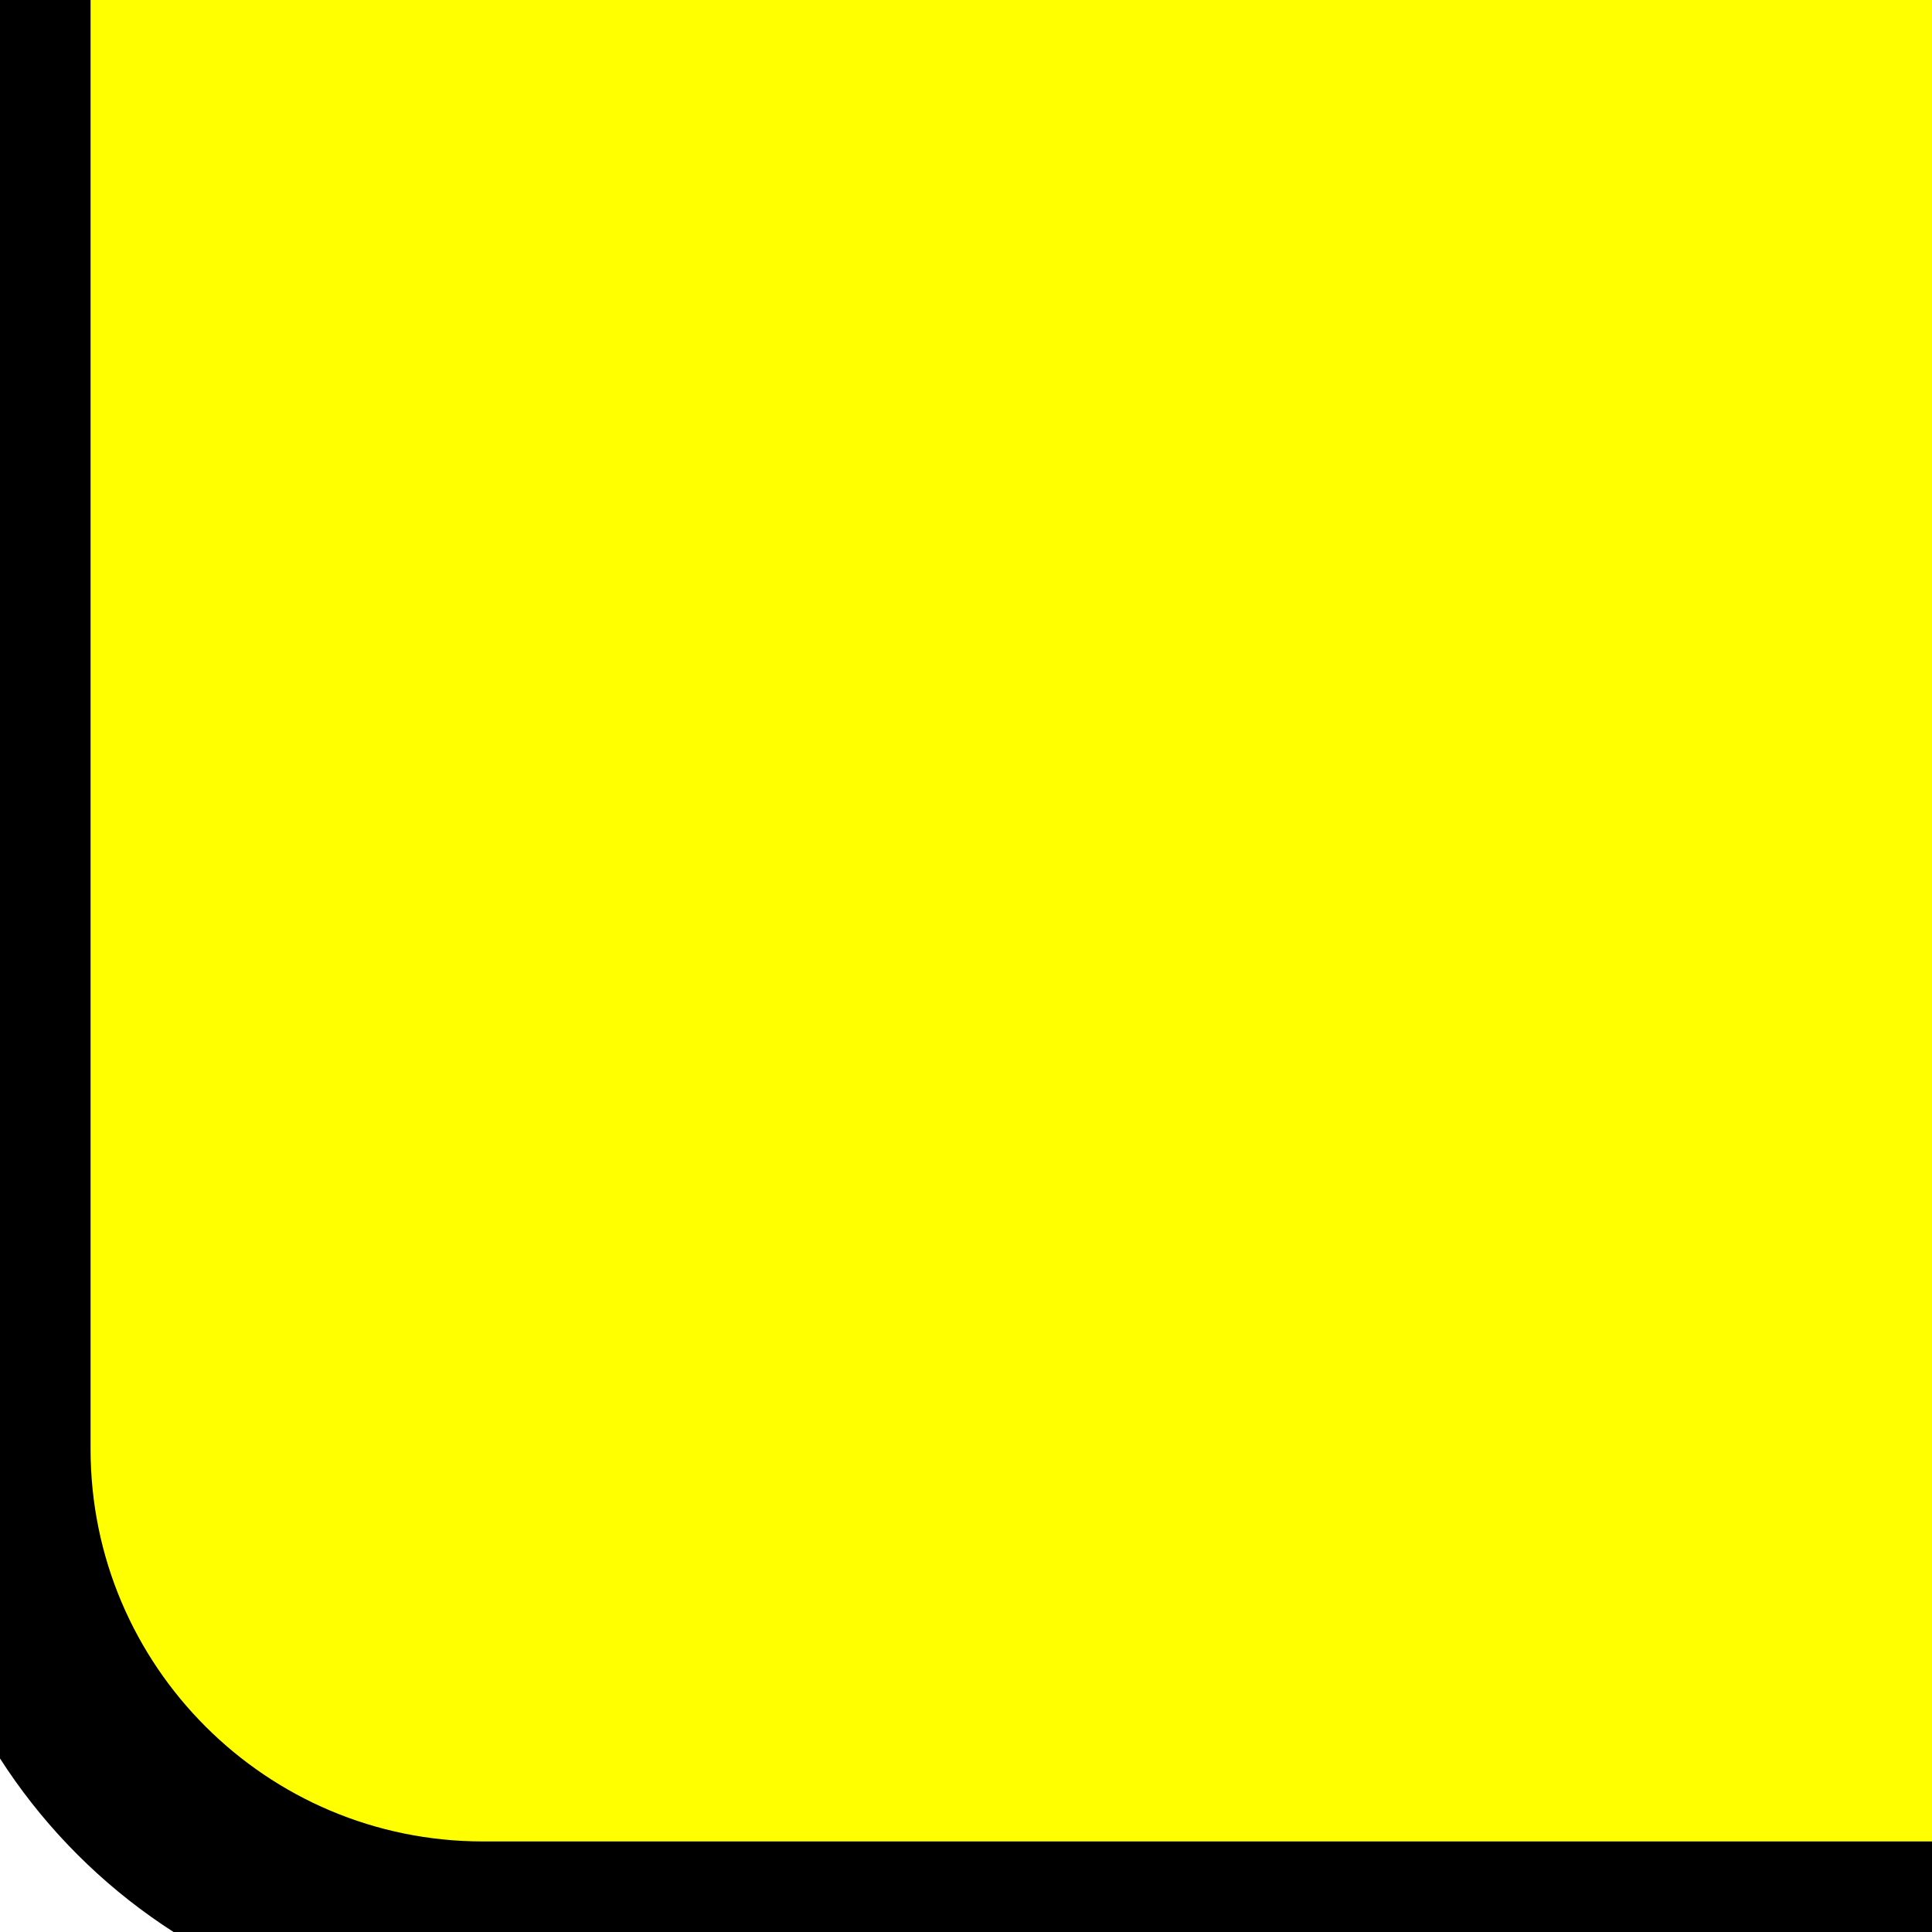
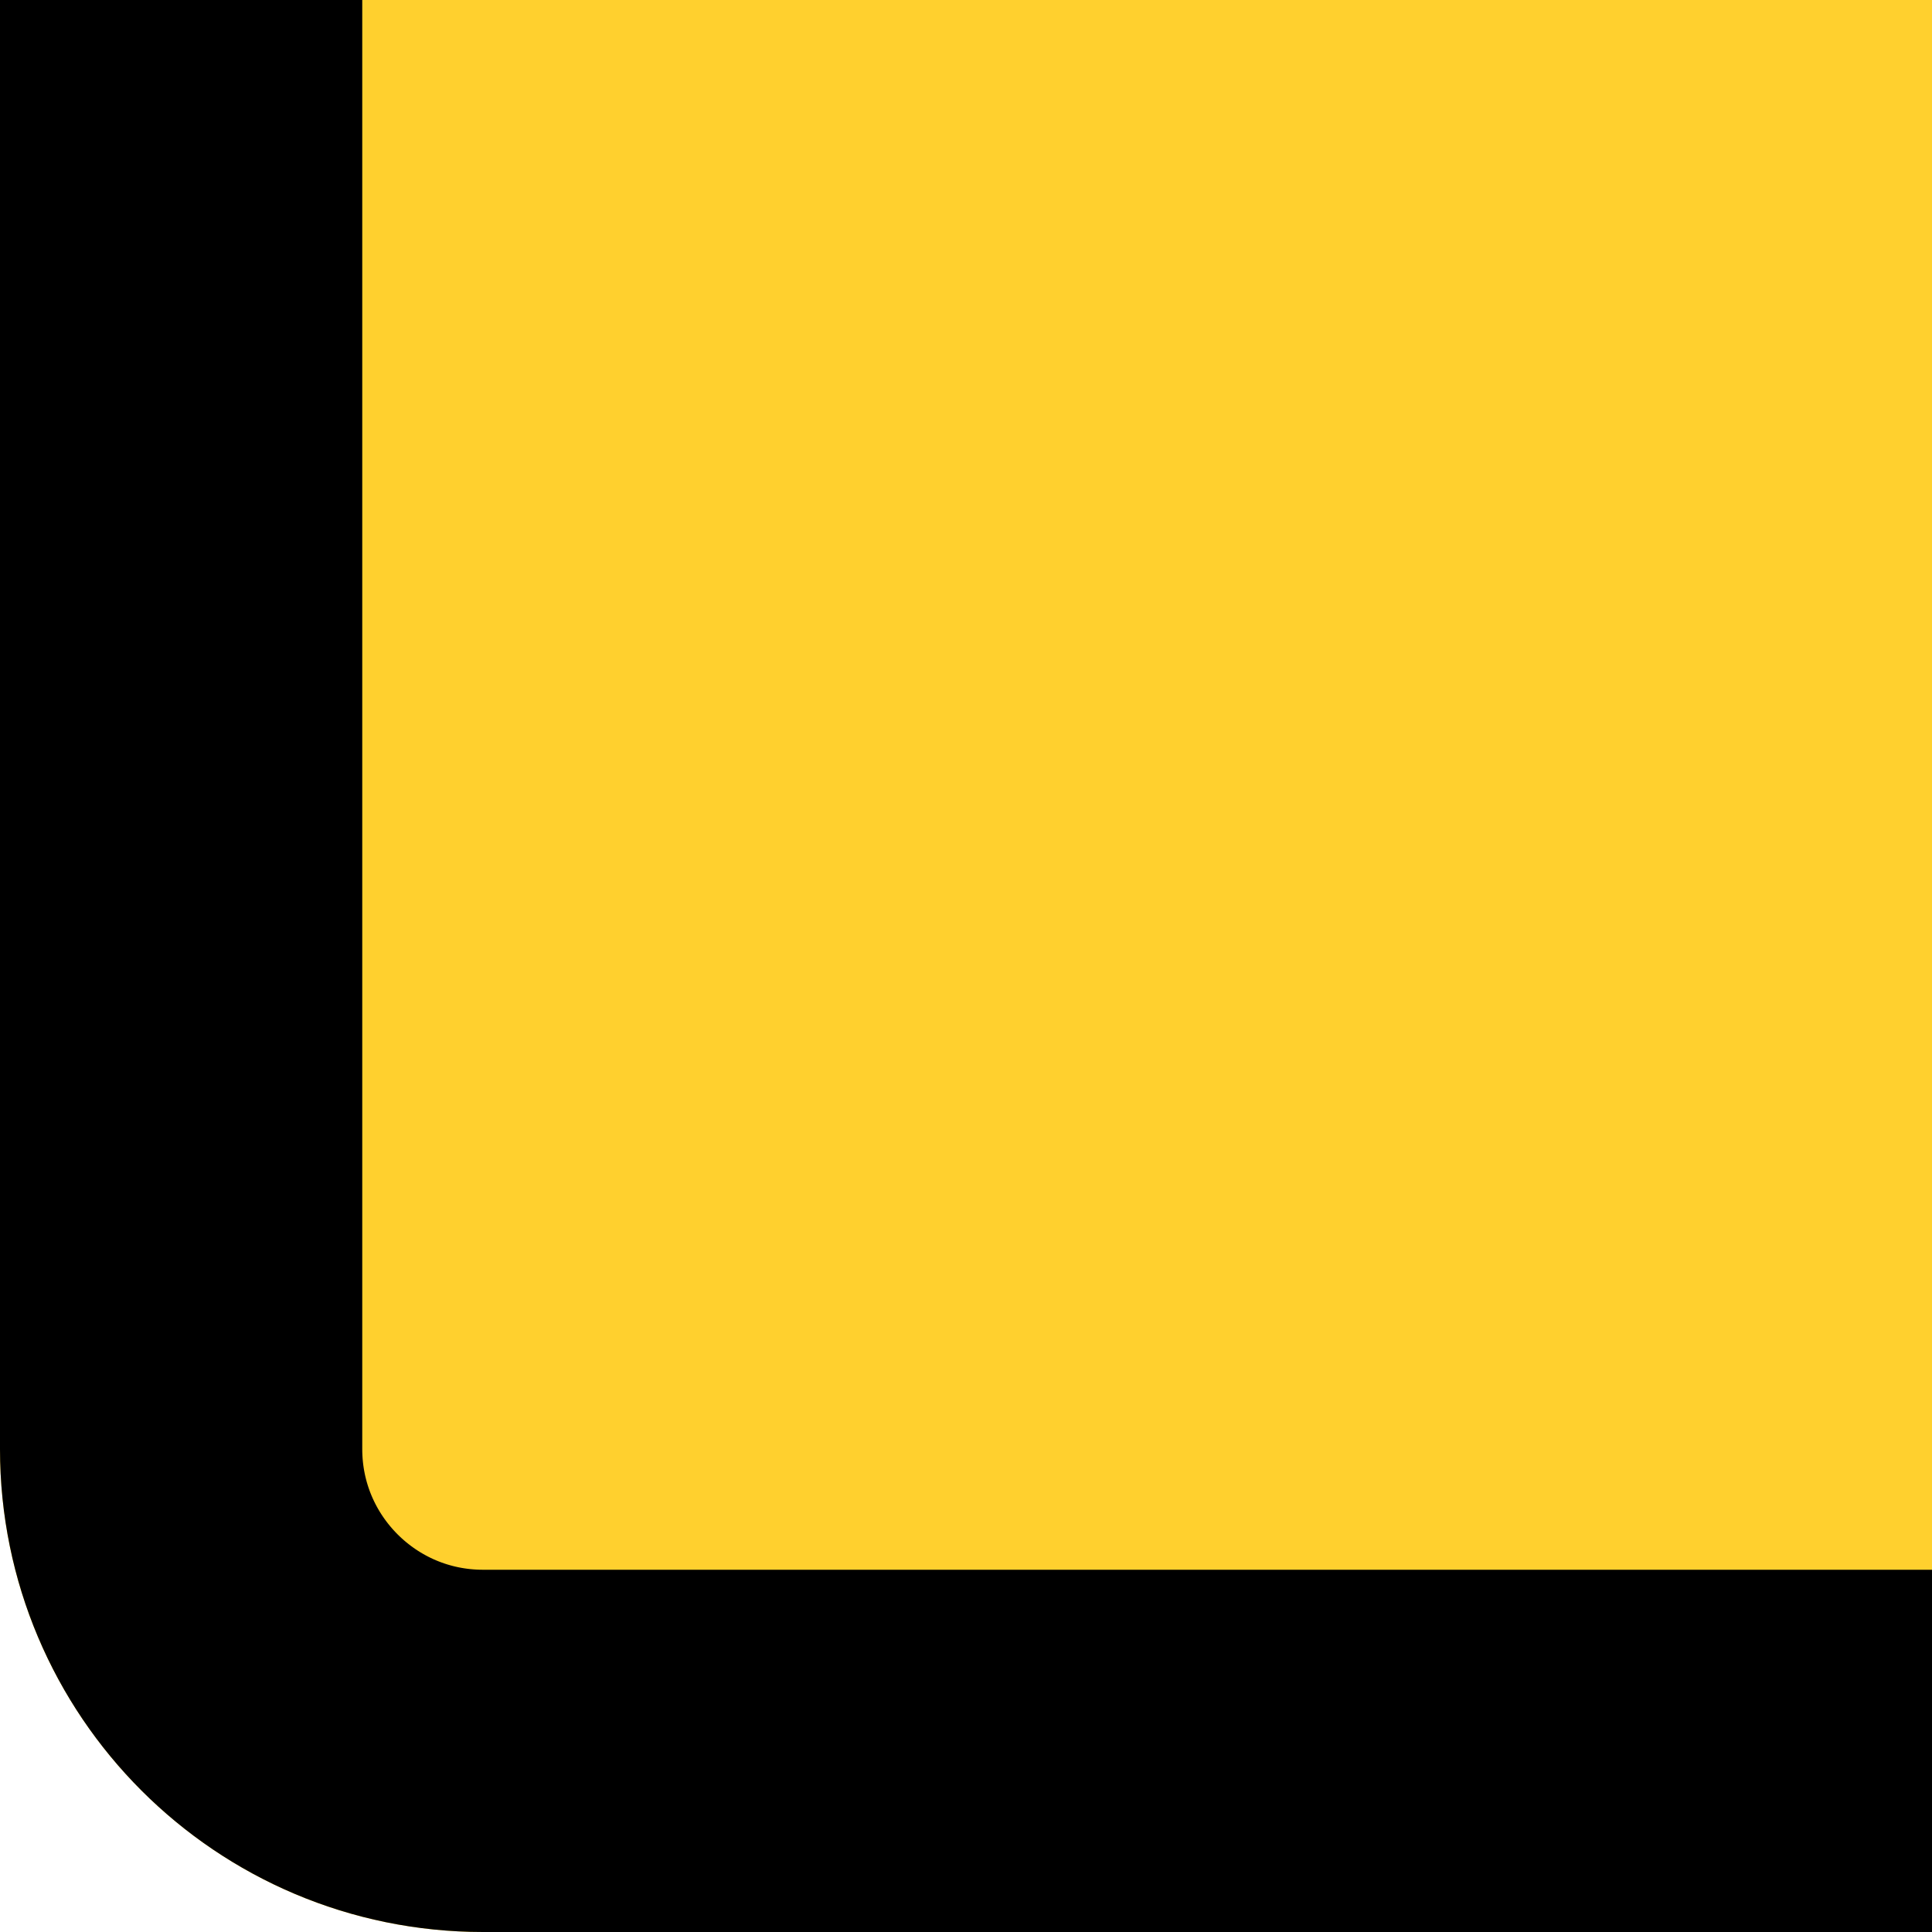
<svg xmlns="http://www.w3.org/2000/svg" viewBox="0 0 64 64">
-   <path d="M 0 0 L 64 0 L 64 64 L 16 64 A 16 16 0 0 1 0 48 Z" fill="#ffff00" />
-   <path d="M 0 0 L 0 48 A 16 16 0 0 0 16 64 L 64 64" fill="none" stroke="#000000" stroke-width="6" stroke-linecap="butt" />
+   <path d="M 0 0 L 64 0 L 64 64 L 16 64 A 16 16 0 0 1 0 48 Z" fill="#FFD02E" />
+   <path d="M 6.0 0 L 6.0 48 A 10.0 10.0 0 0 0 16 58.0 L 64 58.0" fill="none" stroke="#000000" stroke-width="12" stroke-linecap="butt" stroke-linejoin="miter" />
</svg>
